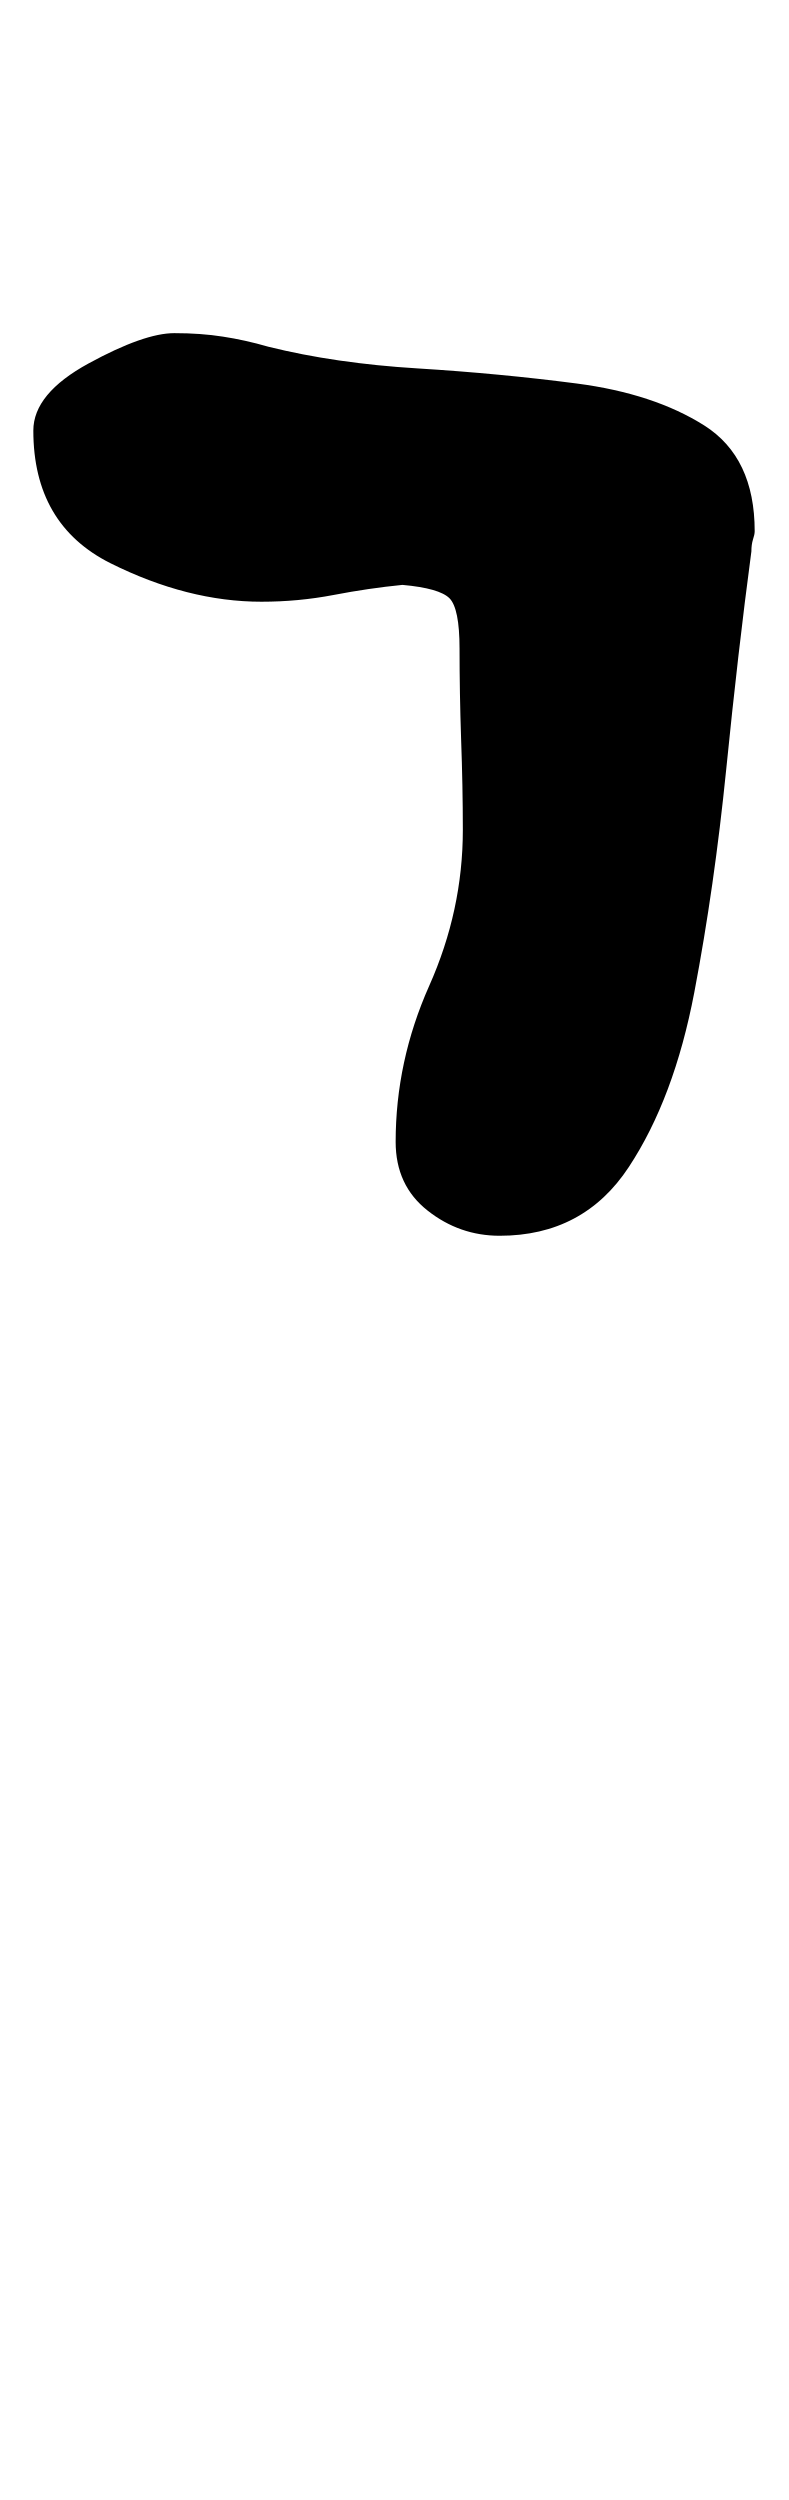
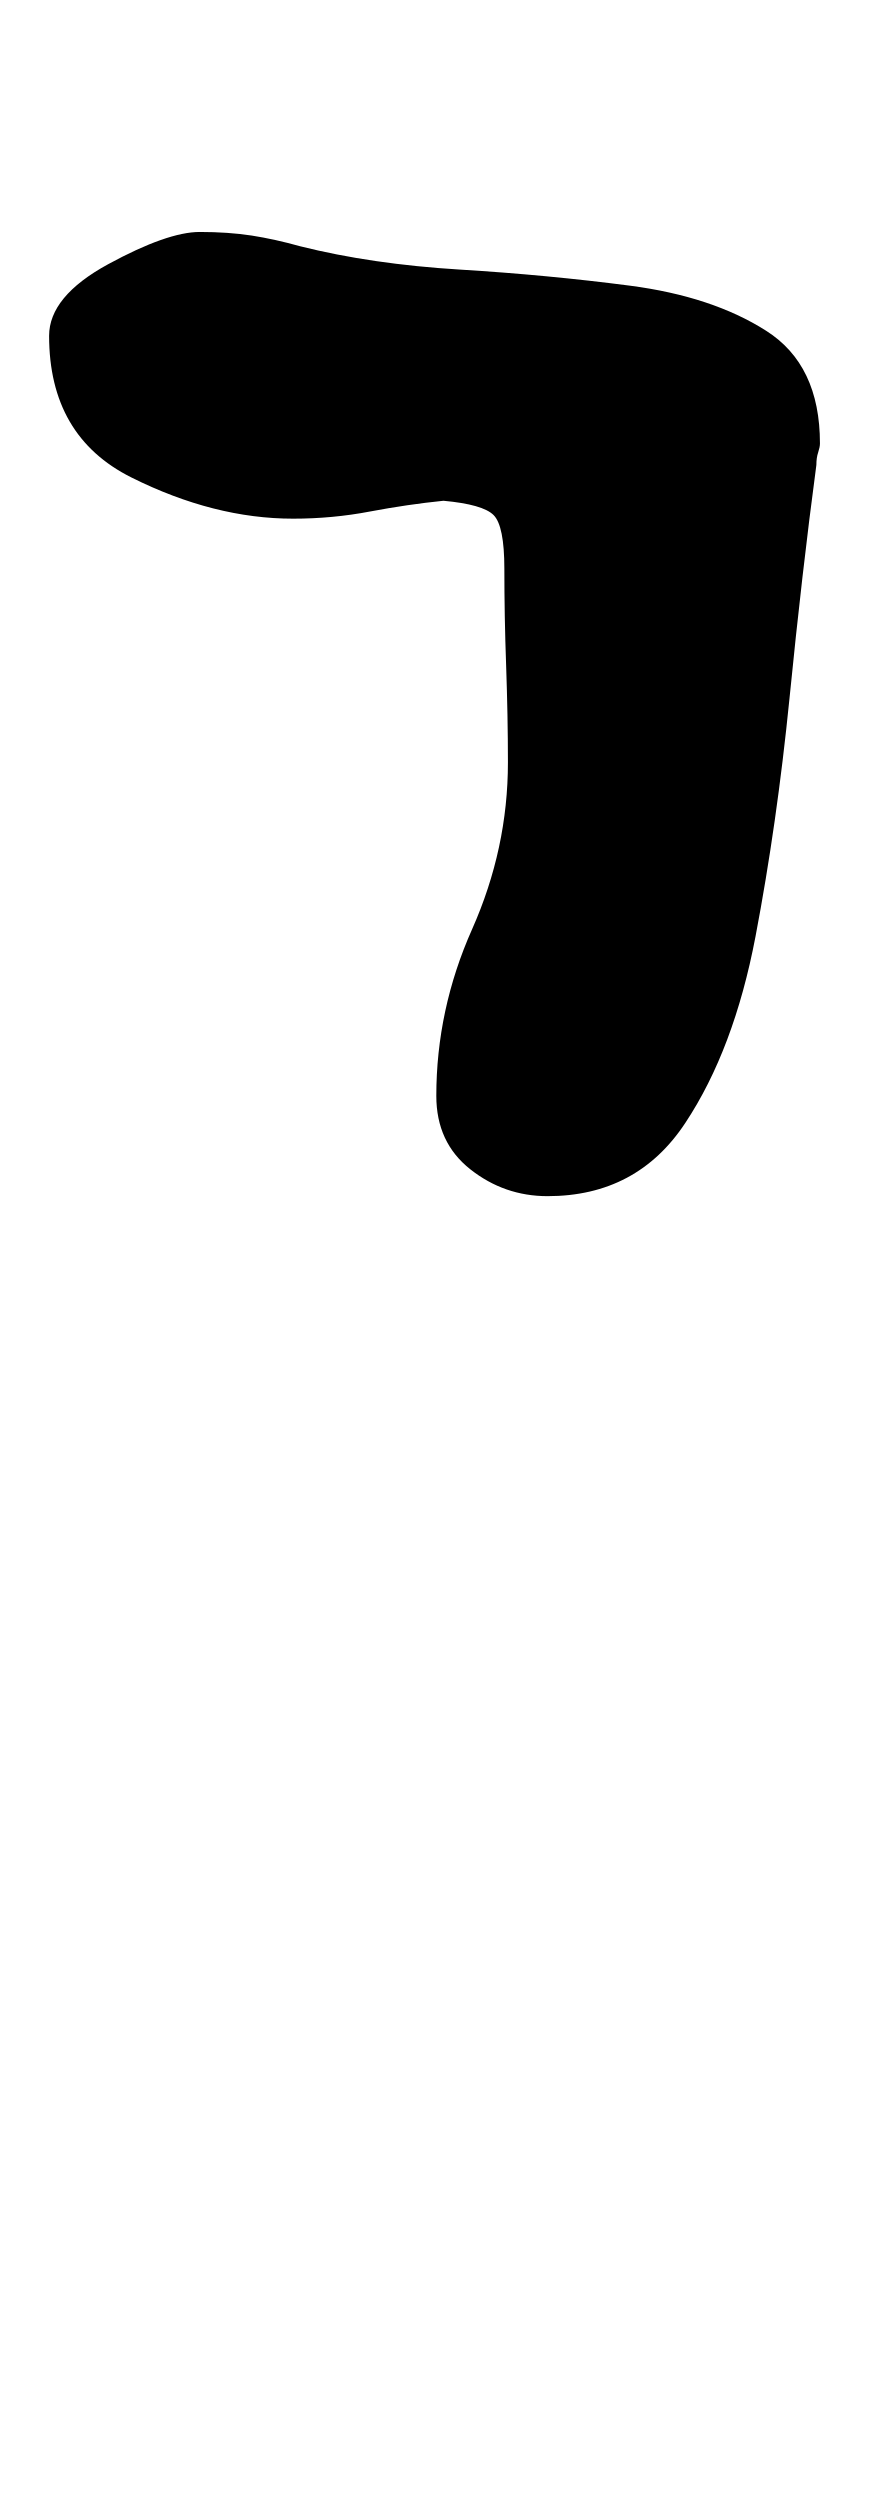
- <svg xmlns="http://www.w3.org/2000/svg" viewBox="5.547 78.803 70.922 225">
+ <svg xmlns="http://www.w3.org/2000/svg" viewBox="1139.309 66.382 53.094 152.734">
  <g fill="#000000" fill-opacity="1">
-     <g transform="translate(0.0937562, 278.8025)">
+     <g transform="translate(1136.184, 203.8505)">
      <g>
-         <path d="M 50.422 -88.781 C 48.016 -88.781 45.852 -89.535 43.938 -91.047 C 42.02 -92.555 41.062 -94.617 41.062 -97.234 C 41.062 -102.066 42.066 -106.742 44.078 -111.266 C 46.098 -115.797 47.109 -120.477 47.109 -125.312 C 47.109 -127.938 47.055 -130.656 46.953 -133.469 C 46.859 -136.289 46.812 -139.008 46.812 -141.625 C 46.812 -144.039 46.508 -145.551 45.906 -146.156 C 45.301 -146.758 43.891 -147.16 41.672 -147.359 C 39.66 -147.16 37.598 -146.859 35.484 -146.453 C 33.367 -146.047 31.203 -145.844 28.984 -145.844 C 24.555 -145.844 20.023 -147 15.391 -149.312 C 10.766 -151.633 8.453 -155.613 8.453 -161.25 C 8.453 -163.469 10.113 -165.484 13.438 -167.297 C 16.758 -169.109 19.328 -170.016 21.141 -170.016 C 22.742 -170.016 24.203 -169.91 25.516 -169.703 C 26.828 -169.504 28.188 -169.203 29.594 -168.797 C 33.613 -167.797 38.086 -167.145 43.016 -166.844 C 47.953 -166.539 52.734 -166.086 57.359 -165.484 C 61.992 -164.879 65.82 -163.617 68.844 -161.703 C 71.863 -159.785 73.375 -156.613 73.375 -152.188 C 73.375 -151.988 73.32 -151.738 73.219 -151.438 C 73.125 -151.133 73.078 -150.781 73.078 -150.375 C 72.273 -144.344 71.52 -137.801 70.812 -130.75 C 70.102 -123.707 69.145 -117.016 67.938 -110.672 C 66.727 -104.328 64.766 -99.094 62.047 -94.969 C 59.336 -90.844 55.461 -88.781 50.422 -88.781 Z M 50.422 -88.781 " />
+         <path d="M 36.578 -64.391 C 34.816 -64.391 33.242 -64.938 31.859 -66.031 C 30.473 -67.125 29.781 -68.617 29.781 -70.516 C 29.781 -74.023 30.508 -77.422 31.969 -80.703 C 33.426 -83.984 34.156 -87.379 34.156 -90.891 C 34.156 -92.785 34.117 -94.754 34.047 -96.797 C 33.973 -98.836 33.938 -100.812 33.938 -102.719 C 33.938 -104.469 33.719 -105.562 33.281 -106 C 32.844 -106.438 31.82 -106.727 30.219 -106.875 C 28.758 -106.727 27.266 -106.508 25.734 -106.219 C 24.203 -105.926 22.633 -105.781 21.031 -105.781 C 17.812 -105.781 14.52 -106.617 11.156 -108.297 C 7.801 -109.973 6.125 -112.859 6.125 -116.953 C 6.125 -118.555 7.328 -120.016 9.734 -121.328 C 12.148 -122.641 14.016 -123.297 15.328 -123.297 C 16.492 -123.297 17.551 -123.223 18.5 -123.078 C 19.445 -122.93 20.438 -122.711 21.469 -122.422 C 24.383 -121.691 27.629 -121.219 31.203 -121 C 34.785 -120.781 38.254 -120.453 41.609 -120.016 C 44.961 -119.578 47.734 -118.66 49.922 -117.266 C 52.117 -115.879 53.219 -113.582 53.219 -110.375 C 53.219 -110.227 53.18 -110.047 53.109 -109.828 C 53.035 -109.609 53 -109.352 53 -109.062 C 52.414 -104.676 51.867 -99.926 51.359 -94.812 C 50.848 -89.707 50.156 -84.852 49.281 -80.25 C 48.406 -75.656 46.977 -71.863 45 -68.875 C 43.031 -65.883 40.223 -64.391 36.578 -64.391 Z M 36.578 -64.391 " />
      </g>
    </g>
  </g>
</svg>
